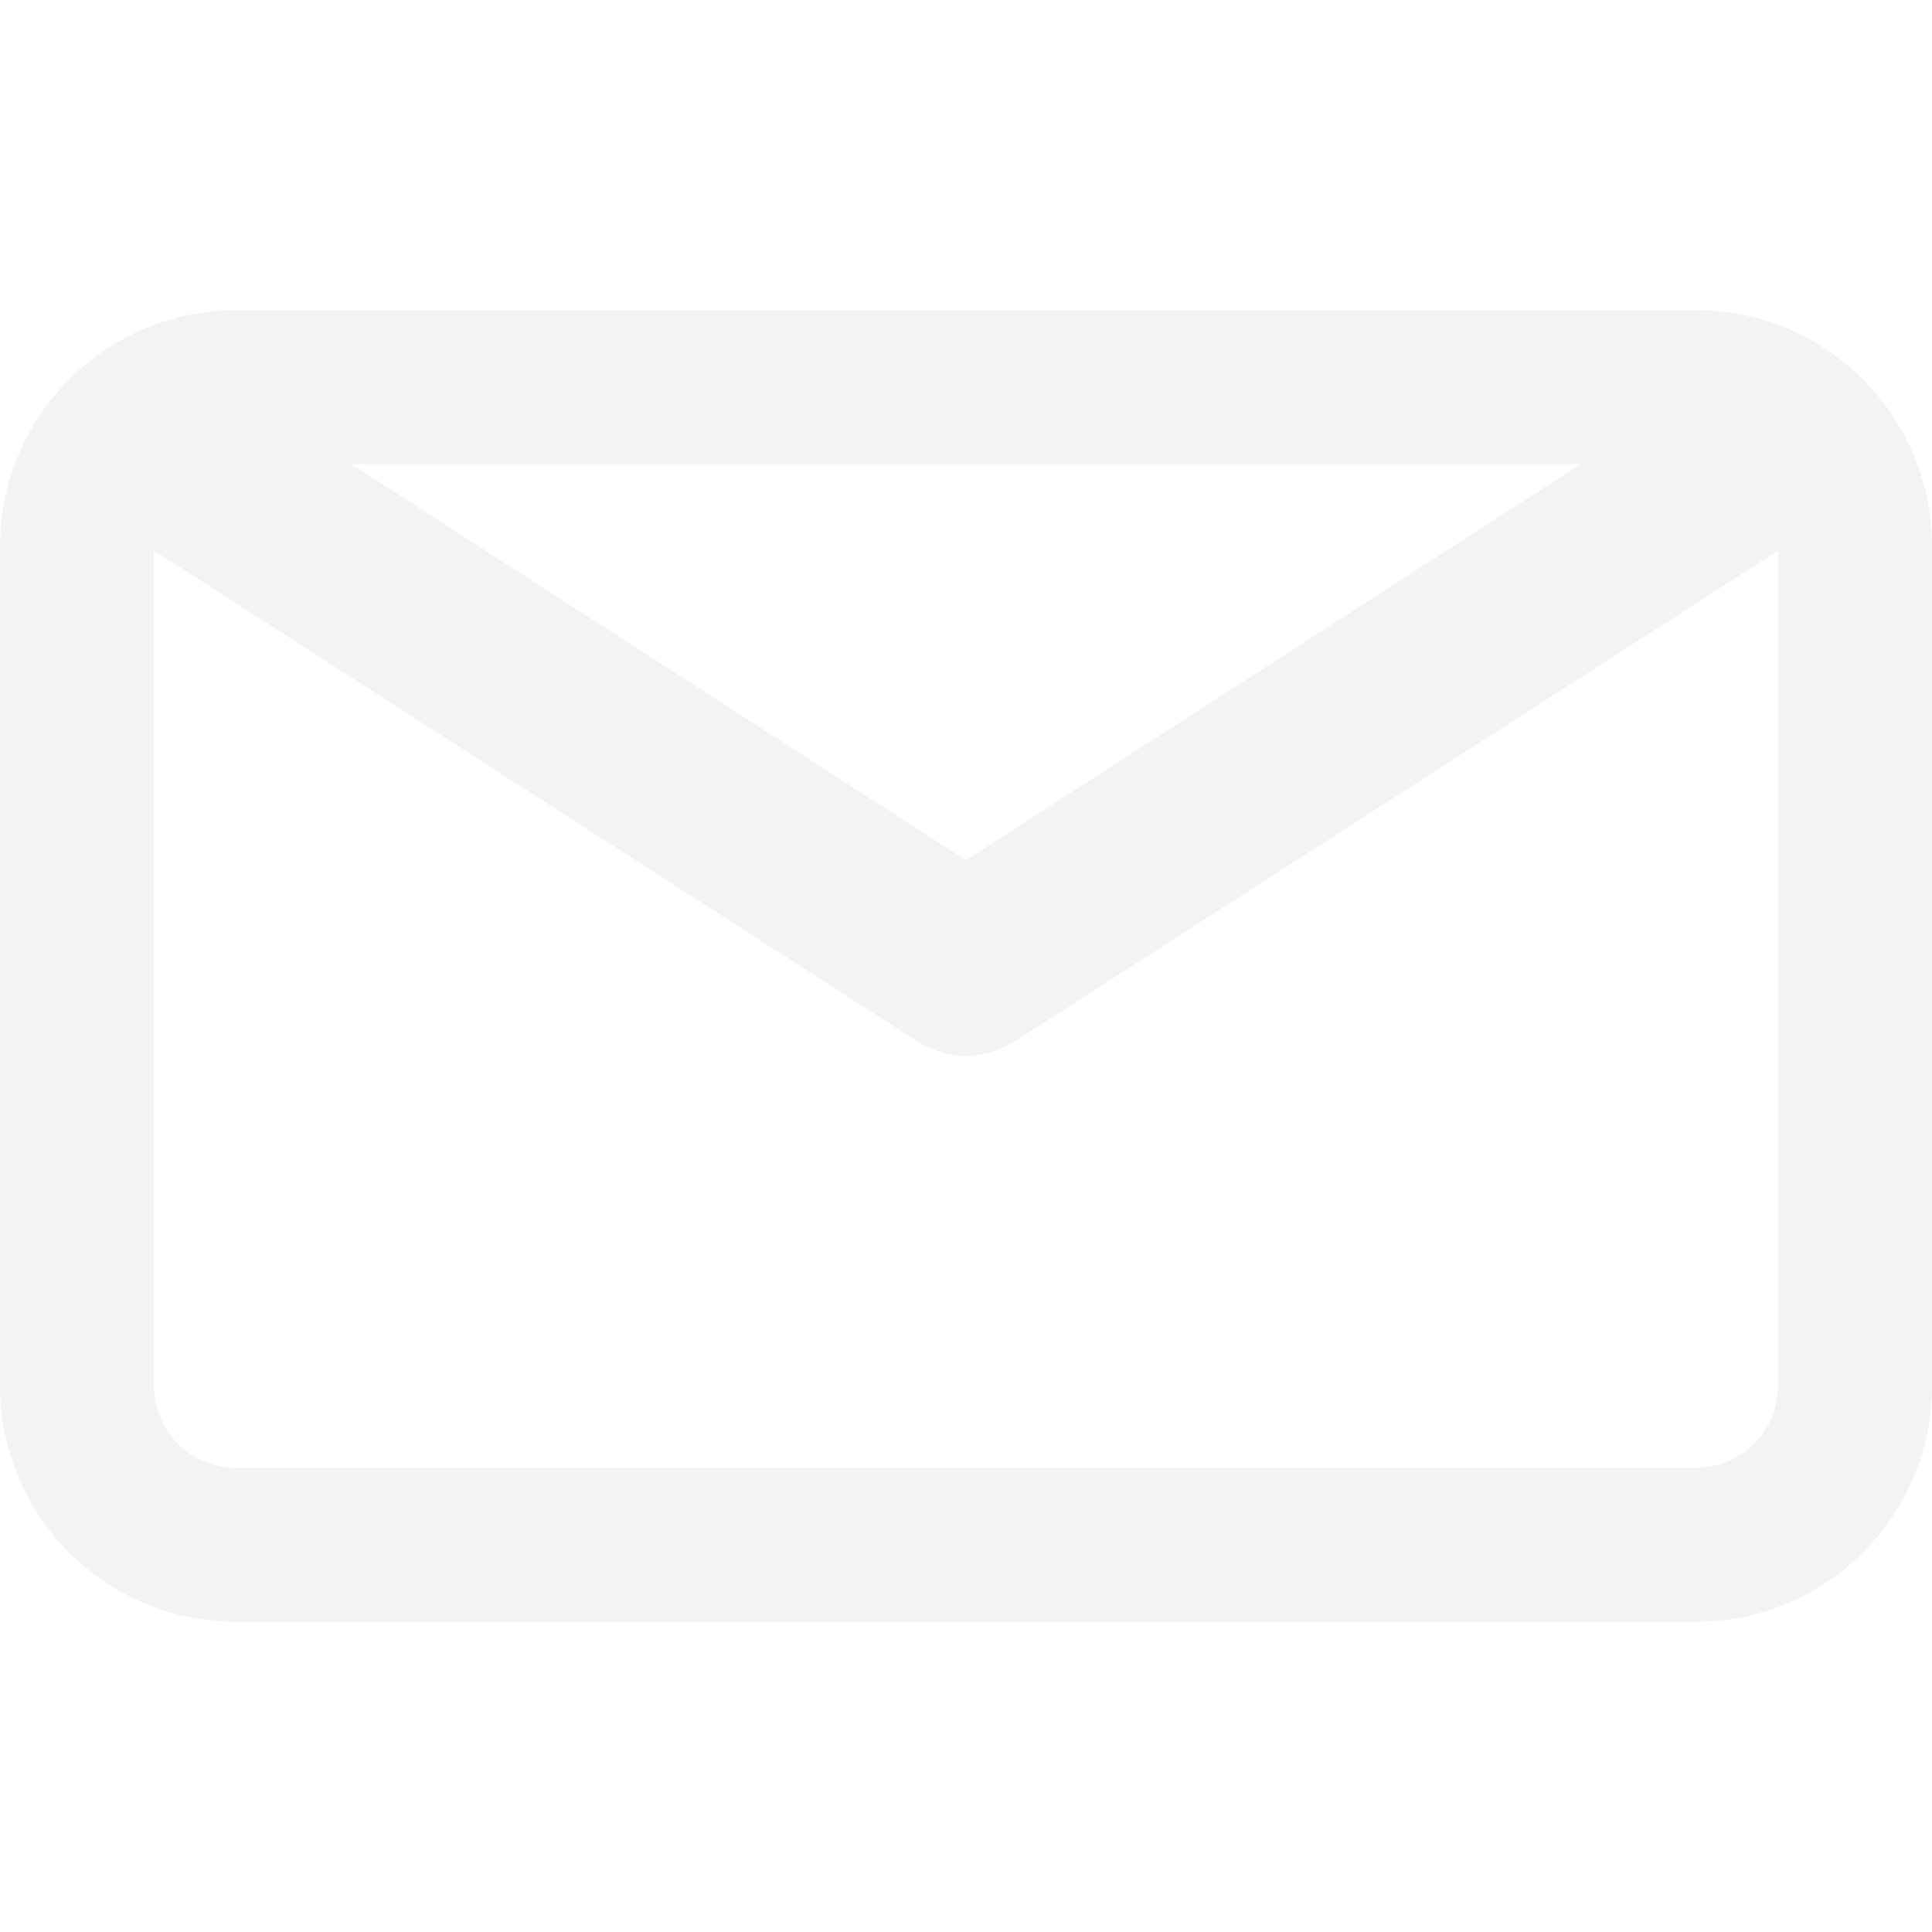
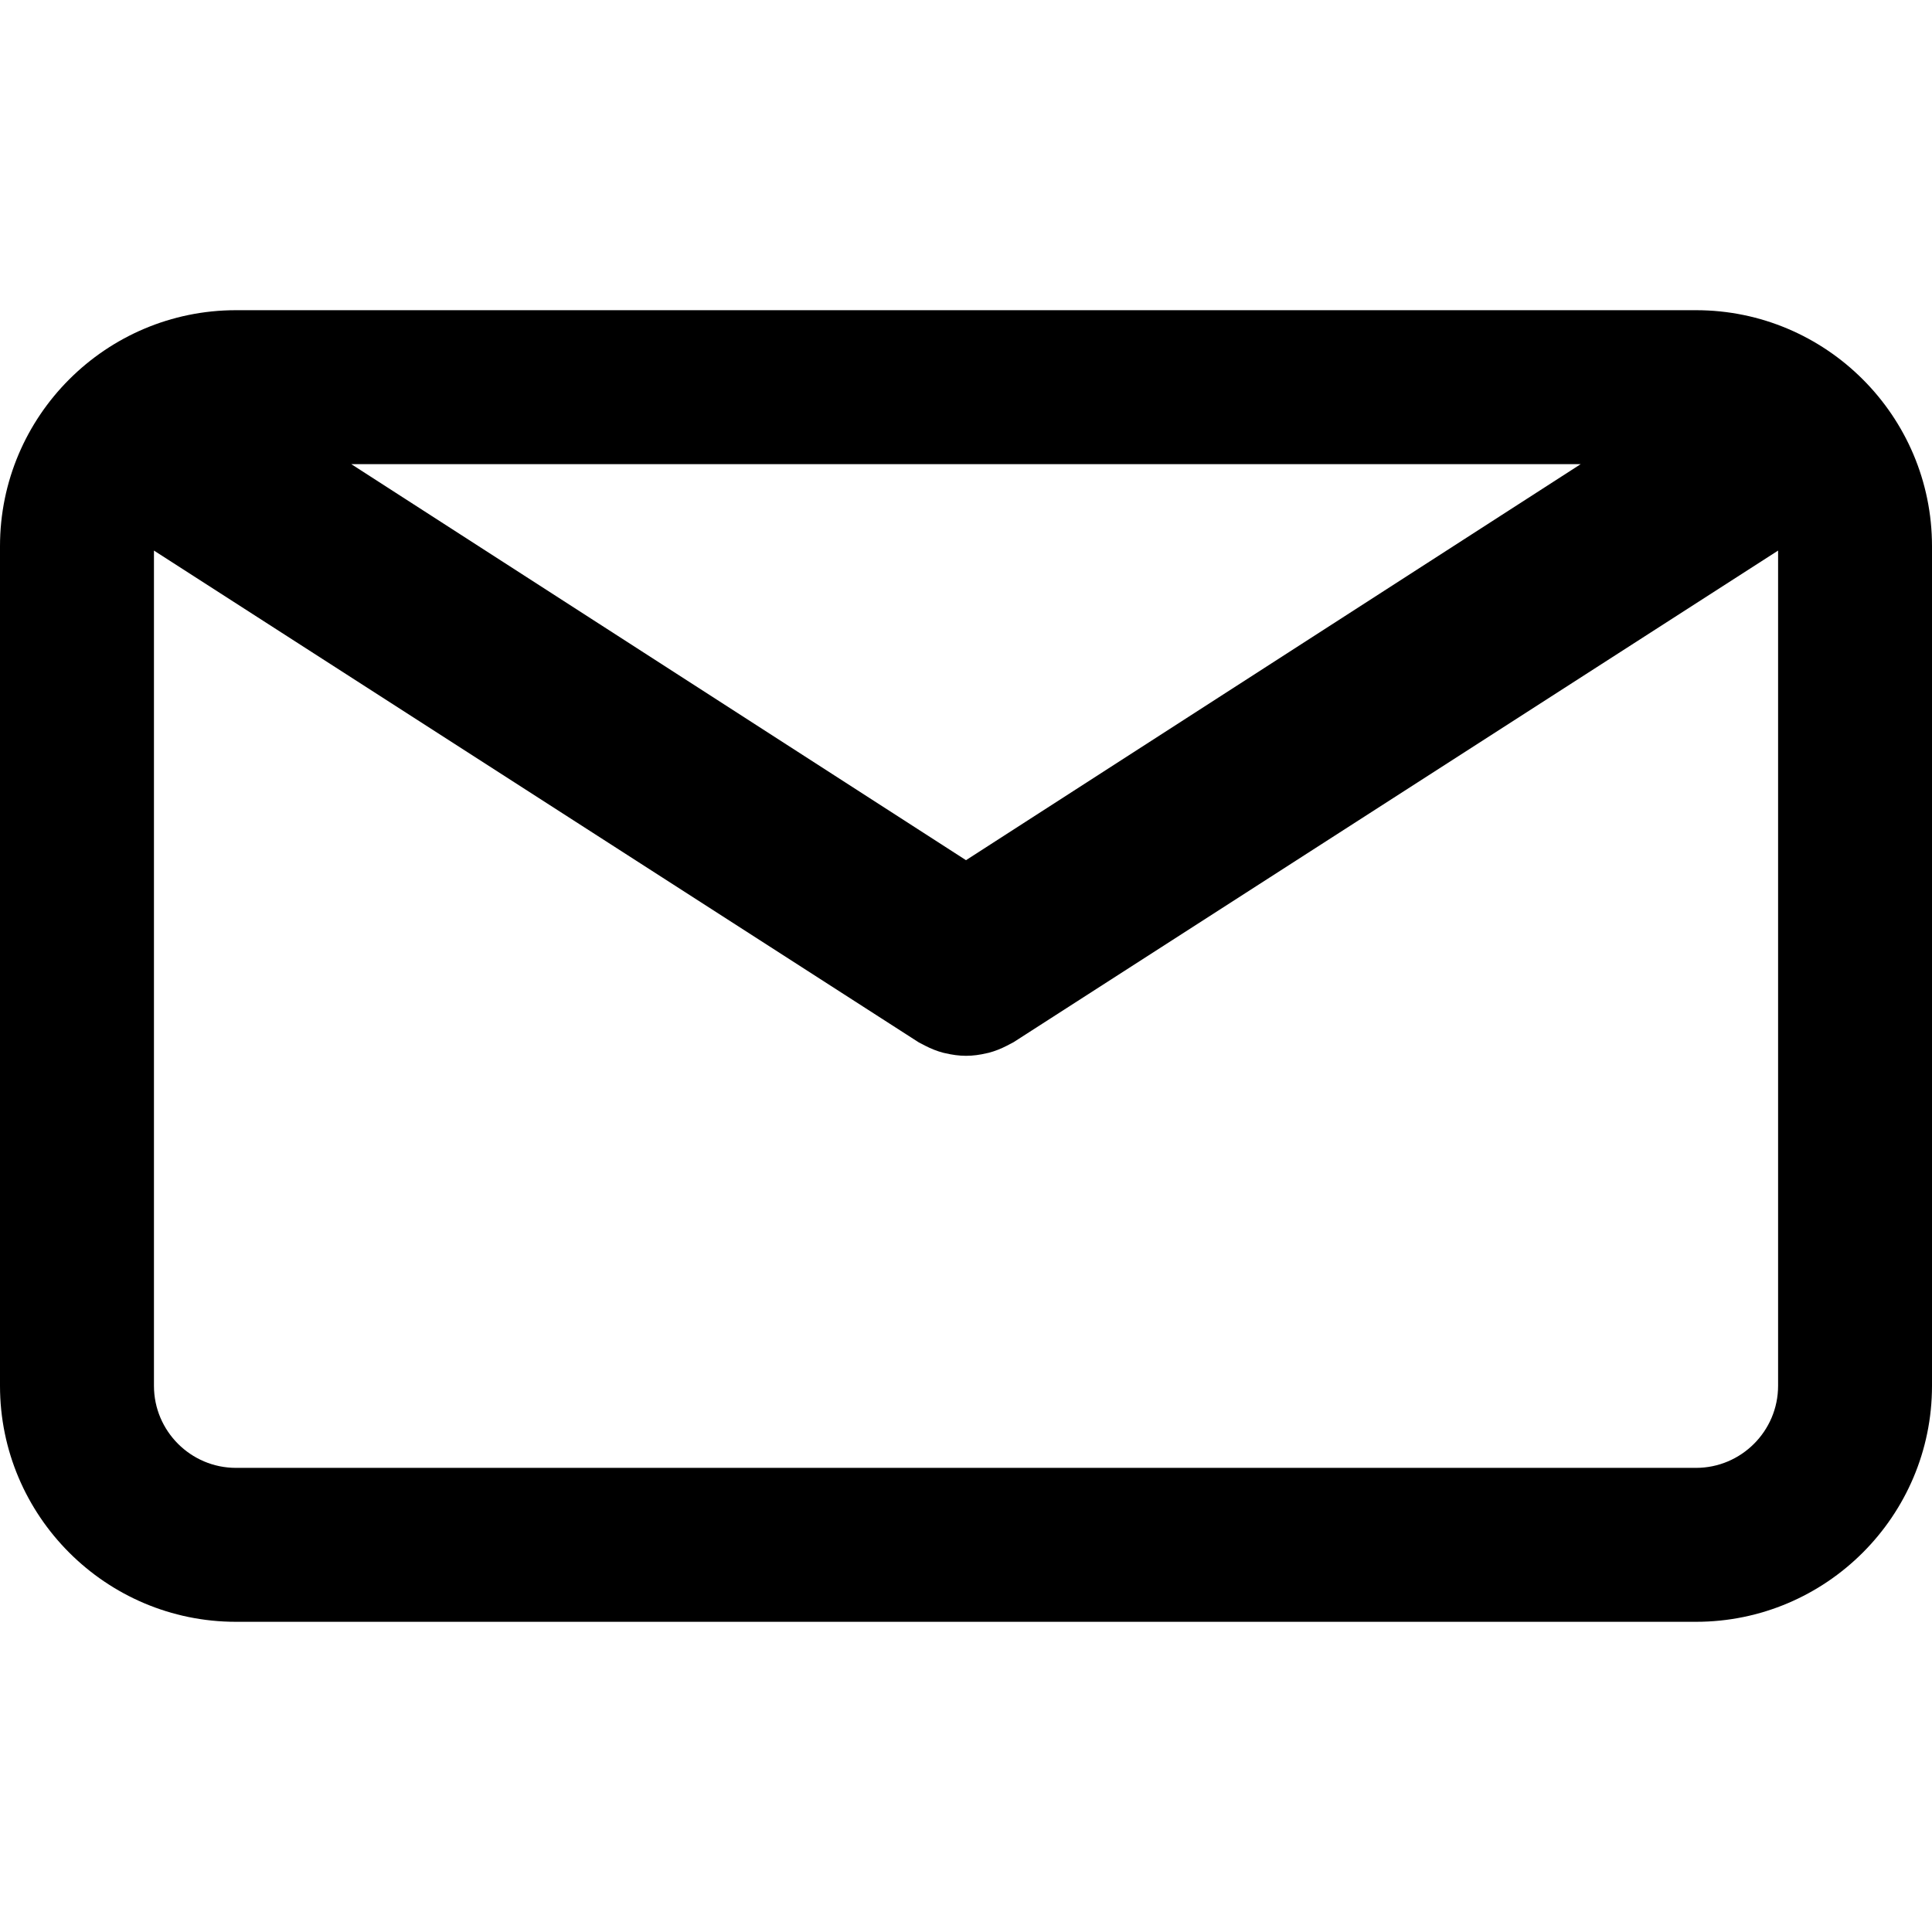
<svg xmlns="http://www.w3.org/2000/svg" version="1.1" id="Capa_1" x="0px" y="0px" viewBox="0 0 75.294 75.294" style="enable-background:new 0 0 75.294 75.294;" xml:space="preserve">
  <g>
-     <path d="M66.097,12.089h-56.9C4.126,12.089,0,16.215,0,21.286v32.722c0,5.071,4.126,9.197,9.197,9.197h56.9   c5.071,0,9.197-4.126,9.197-9.197V21.287C75.295,16.215,71.169,12.089,66.097,12.089z M61.603,18.089L37.647,33.523L13.691,18.089   H61.603z M66.097,57.206h-56.9C7.434,57.206,6,55.771,6,54.009V21.457l29.796,19.16c0.04,0.025,0.083,0.042,0.124,0.065   c0.043,0.024,0.087,0.047,0.131,0.069c0.231,0.119,0.469,0.215,0.712,0.278c0.025,0.007,0.05,0.01,0.075,0.016   c0.267,0.063,0.537,0.102,0.807,0.102c0.001,0,0.002,0,0.002,0c0.002,0,0.003,0,0.004,0c0.27,0,0.54-0.038,0.807-0.102   c0.025-0.006,0.05-0.009,0.075-0.016c0.243-0.063,0.48-0.159,0.712-0.278c0.044-0.022,0.088-0.045,0.131-0.069   c0.041-0.023,0.084-0.04,0.124-0.065l29.796-19.16v32.551C69.295,55.771,67.86,57.206,66.097,57.206z" fill="#f3f3f3" />
+     <path d="M66.097,12.089h-56.9C4.126,12.089,0,16.215,0,21.286v32.722c0,5.071,4.126,9.197,9.197,9.197h56.9   c5.071,0,9.197-4.126,9.197-9.197V21.287C75.295,16.215,71.169,12.089,66.097,12.089z M61.603,18.089L37.647,33.523L13.691,18.089   H61.603z M66.097,57.206h-56.9C7.434,57.206,6,55.771,6,54.009V21.457l29.796,19.16c0.04,0.025,0.083,0.042,0.124,0.065   c0.043,0.024,0.087,0.047,0.131,0.069c0.231,0.119,0.469,0.215,0.712,0.278c0.025,0.007,0.05,0.01,0.075,0.016   c0.267,0.063,0.537,0.102,0.807,0.102c0.001,0,0.002,0,0.002,0c0.002,0,0.003,0,0.004,0c0.27,0,0.54-0.038,0.807-0.102   c0.025-0.006,0.05-0.009,0.075-0.016c0.243-0.063,0.48-0.159,0.712-0.278c0.044-0.022,0.088-0.045,0.131-0.069   c0.041-0.023,0.084-0.04,0.124-0.065l29.796-19.16v32.551C69.295,55.771,67.86,57.206,66.097,57.206z" fill="#000" />
  </g>
  <g>
</g>
  <g>
</g>
  <g>
</g>
  <g>
</g>
  <g>
</g>
  <g>
</g>
  <g>
</g>
  <g>
</g>
  <g>
</g>
  <g>
</g>
  <g>
</g>
  <g>
</g>
  <g>
</g>
  <g>
</g>
  <g>
</g>
</svg>
